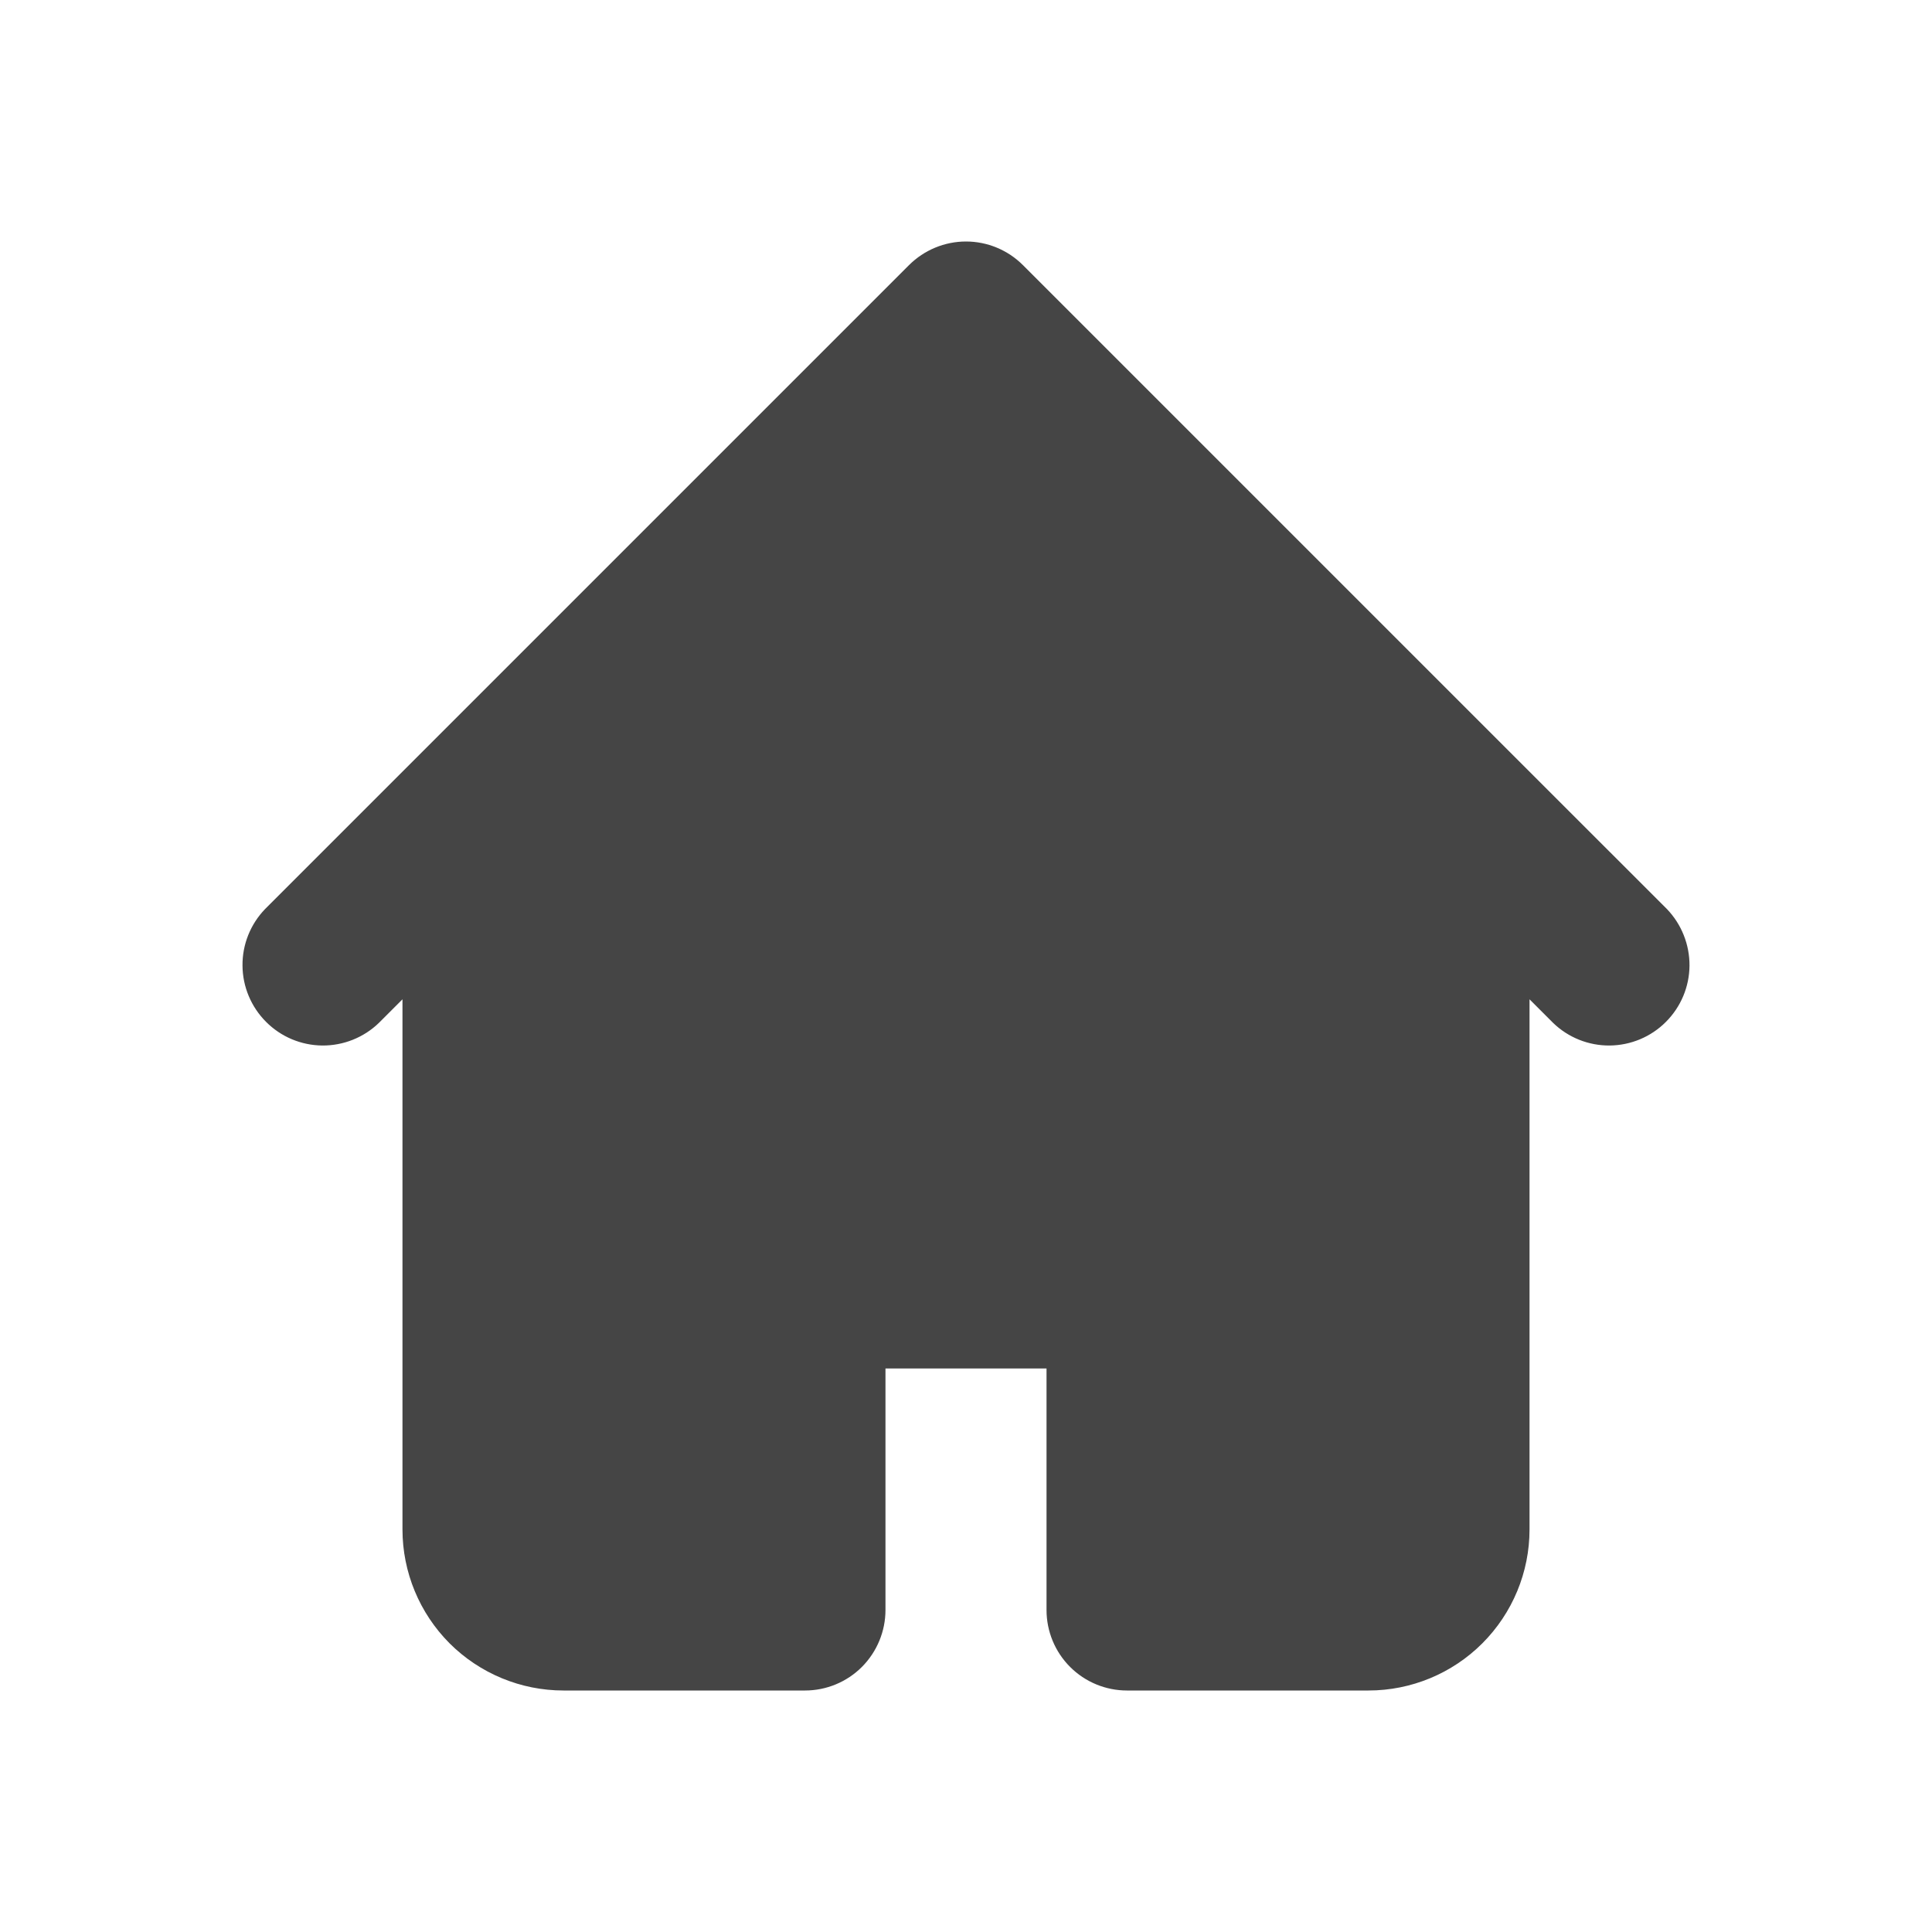
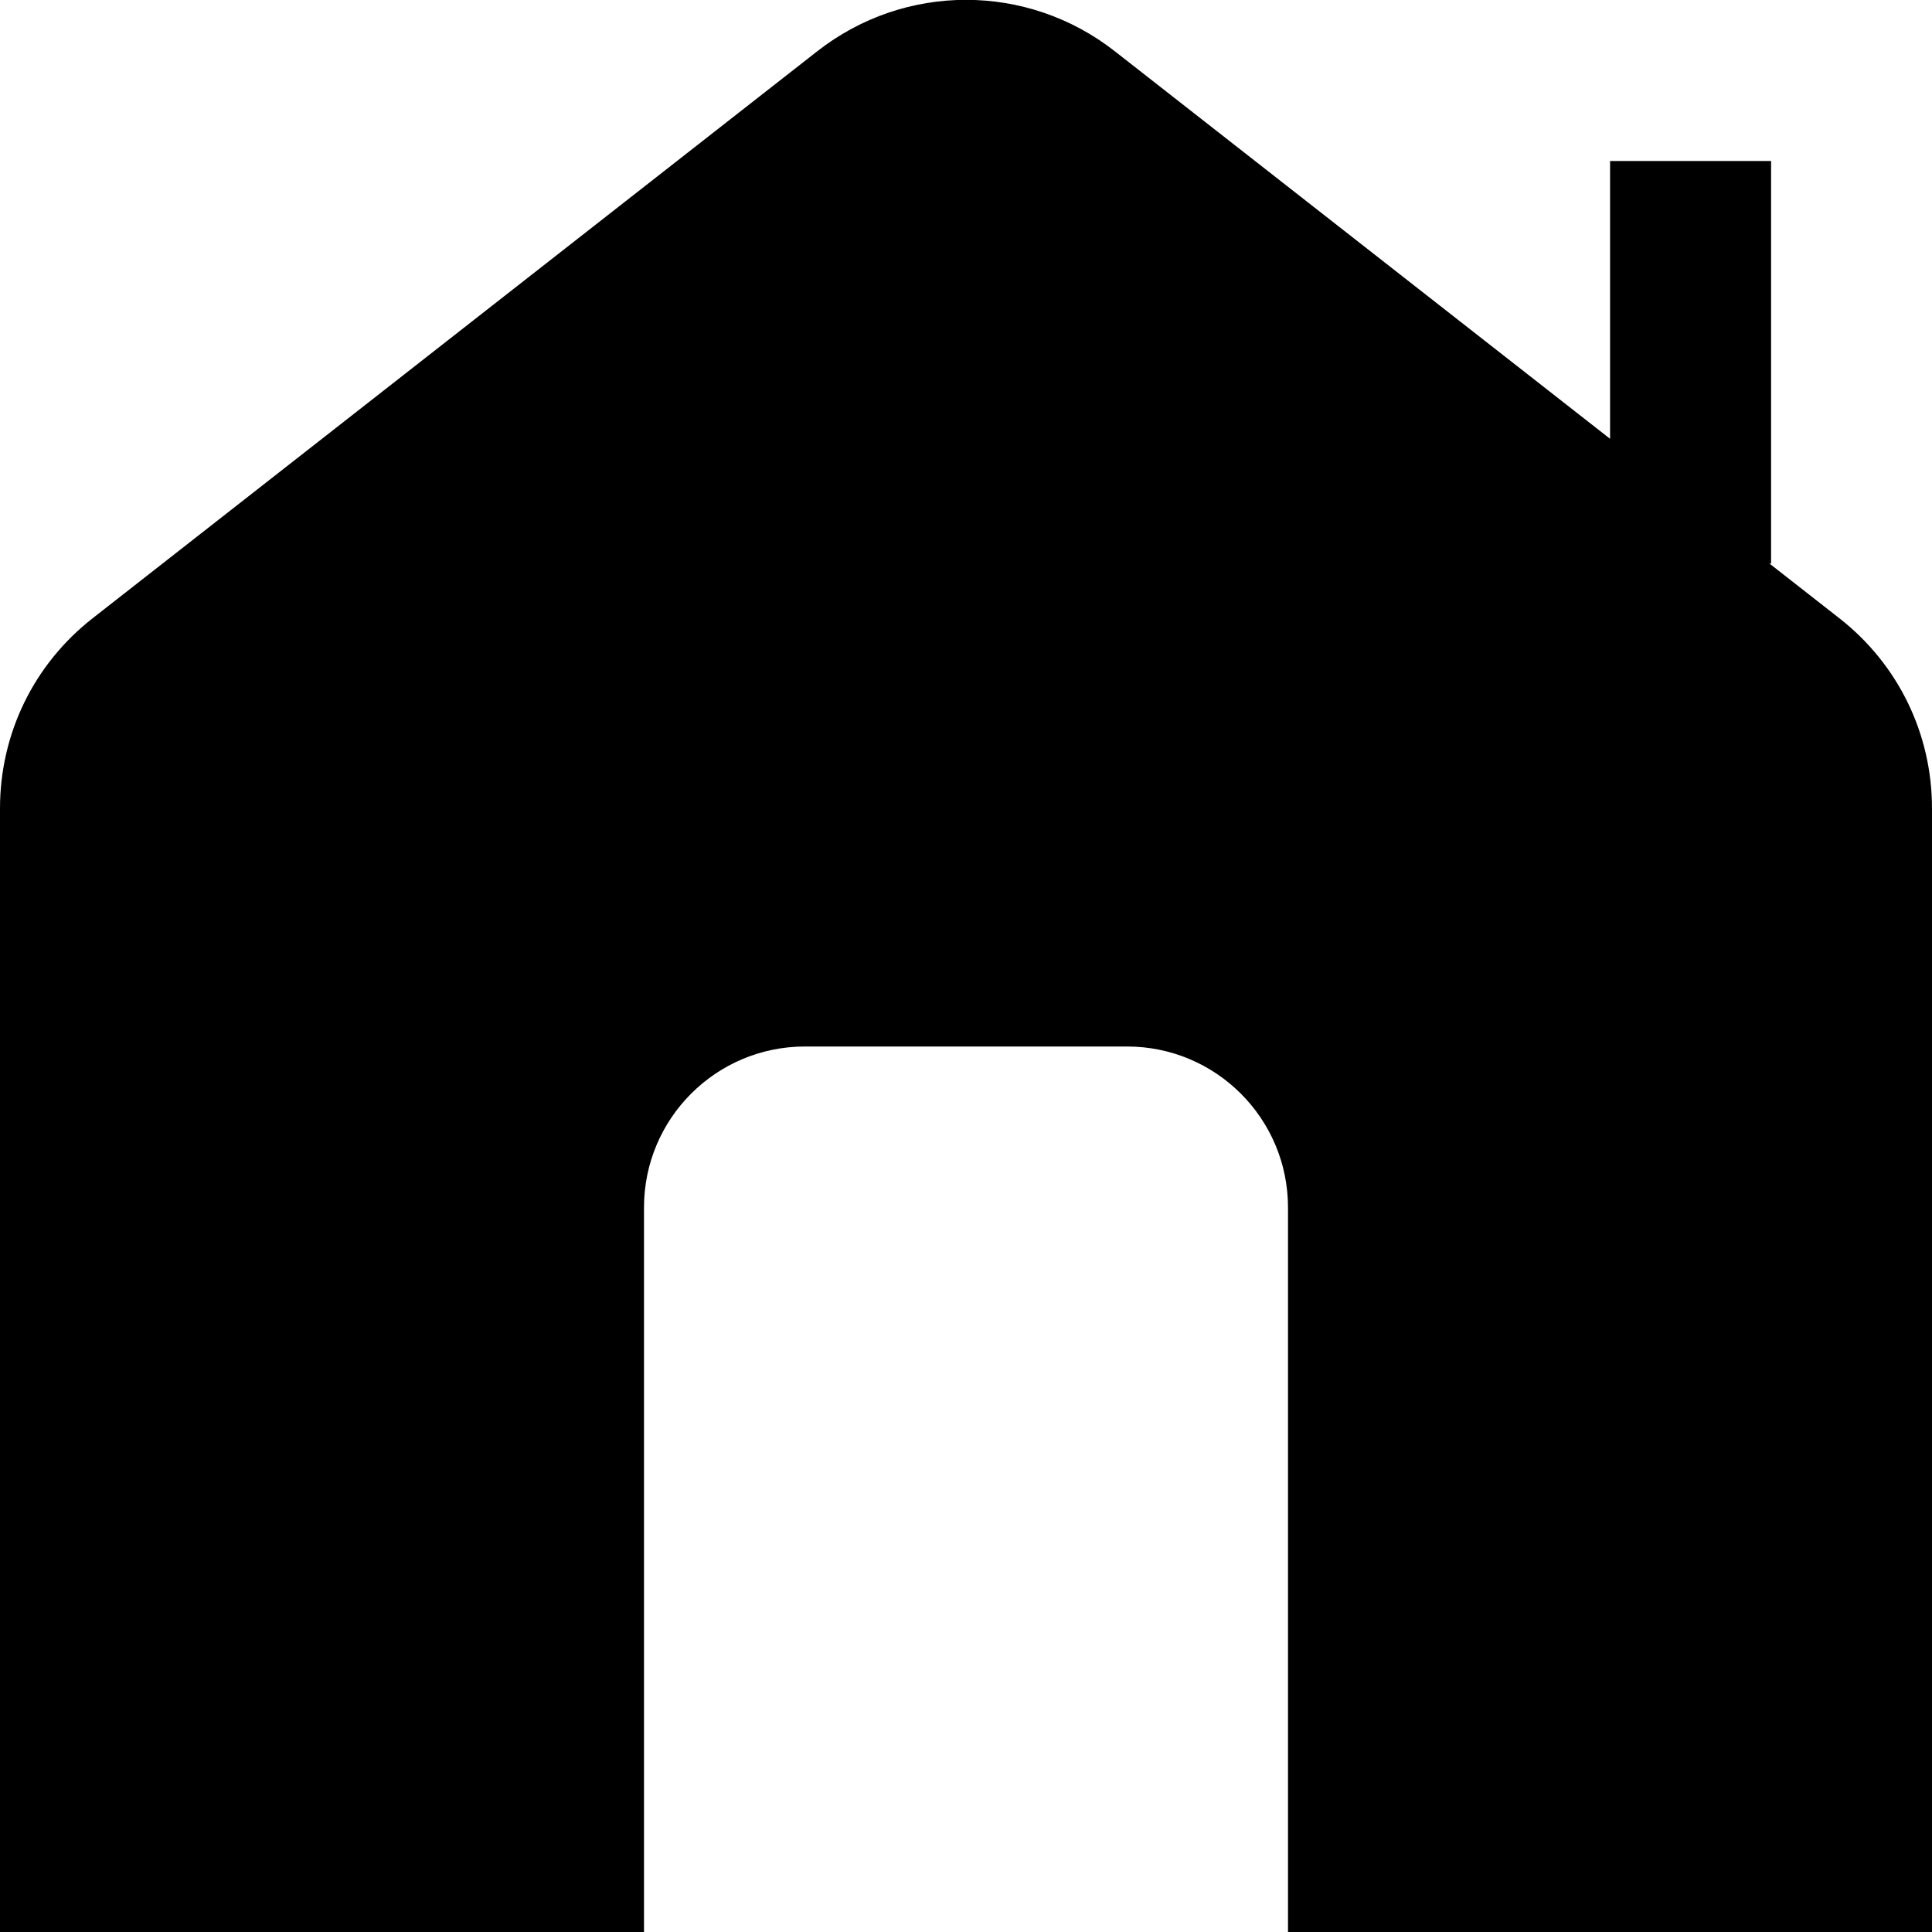
- <svg xmlns="http://www.w3.org/2000/svg" width="25" height="25" viewBox="0 0 25 25" fill="none">
-   <path fill-rule="evenodd" clip-rule="evenodd" d="M11.763 3.43C11.959 3.235 12.224 3.125 12.5 3.125C12.776 3.125 13.041 3.235 13.236 3.43L19.486 9.68L21.57 11.763C21.759 11.96 21.864 12.223 21.862 12.496C21.86 12.769 21.75 13.03 21.557 13.223C21.364 13.417 21.103 13.526 20.829 13.529C20.556 13.531 20.293 13.426 20.097 13.236L19.792 12.931V19.791C19.792 20.344 19.572 20.874 19.181 21.265C18.791 21.655 18.261 21.875 17.708 21.875H14.583C14.307 21.875 14.042 21.765 13.847 21.57C13.651 21.374 13.542 21.109 13.542 20.833V17.708H11.458V20.833C11.458 21.109 11.348 21.374 11.153 21.57C10.958 21.765 10.693 21.875 10.417 21.875H7.292C6.739 21.875 6.209 21.655 5.818 21.265C5.428 20.874 5.208 20.344 5.208 19.791V12.931L4.903 13.236C4.707 13.426 4.443 13.531 4.17 13.529C3.897 13.526 3.636 13.417 3.443 13.223C3.25 13.03 3.14 12.769 3.138 12.496C3.135 12.223 3.24 11.96 3.43 11.763L5.513 9.68L11.763 3.43Z" fill="#454545" />
+ <svg xmlns="http://www.w3.org/2000/svg" id="Layer_1" data-name="Layer 1" viewBox="0 0 24 24" width="512" height="512">
+   <path d="M22.849,7.68l-.869-.68h.021V2h-2v3.451L13.849,.637c-1.088-.852-2.609-.852-3.697,0L1.151,7.68c-.731,.572-1.151,1.434-1.151,2.363v13.957H8V15c0-1.105,.895-2,2-2h4c1.105,0,2,.895,2,2v9h8V10.043c0-.929-.42-1.791-1.151-2.363Z" />
</svg>
